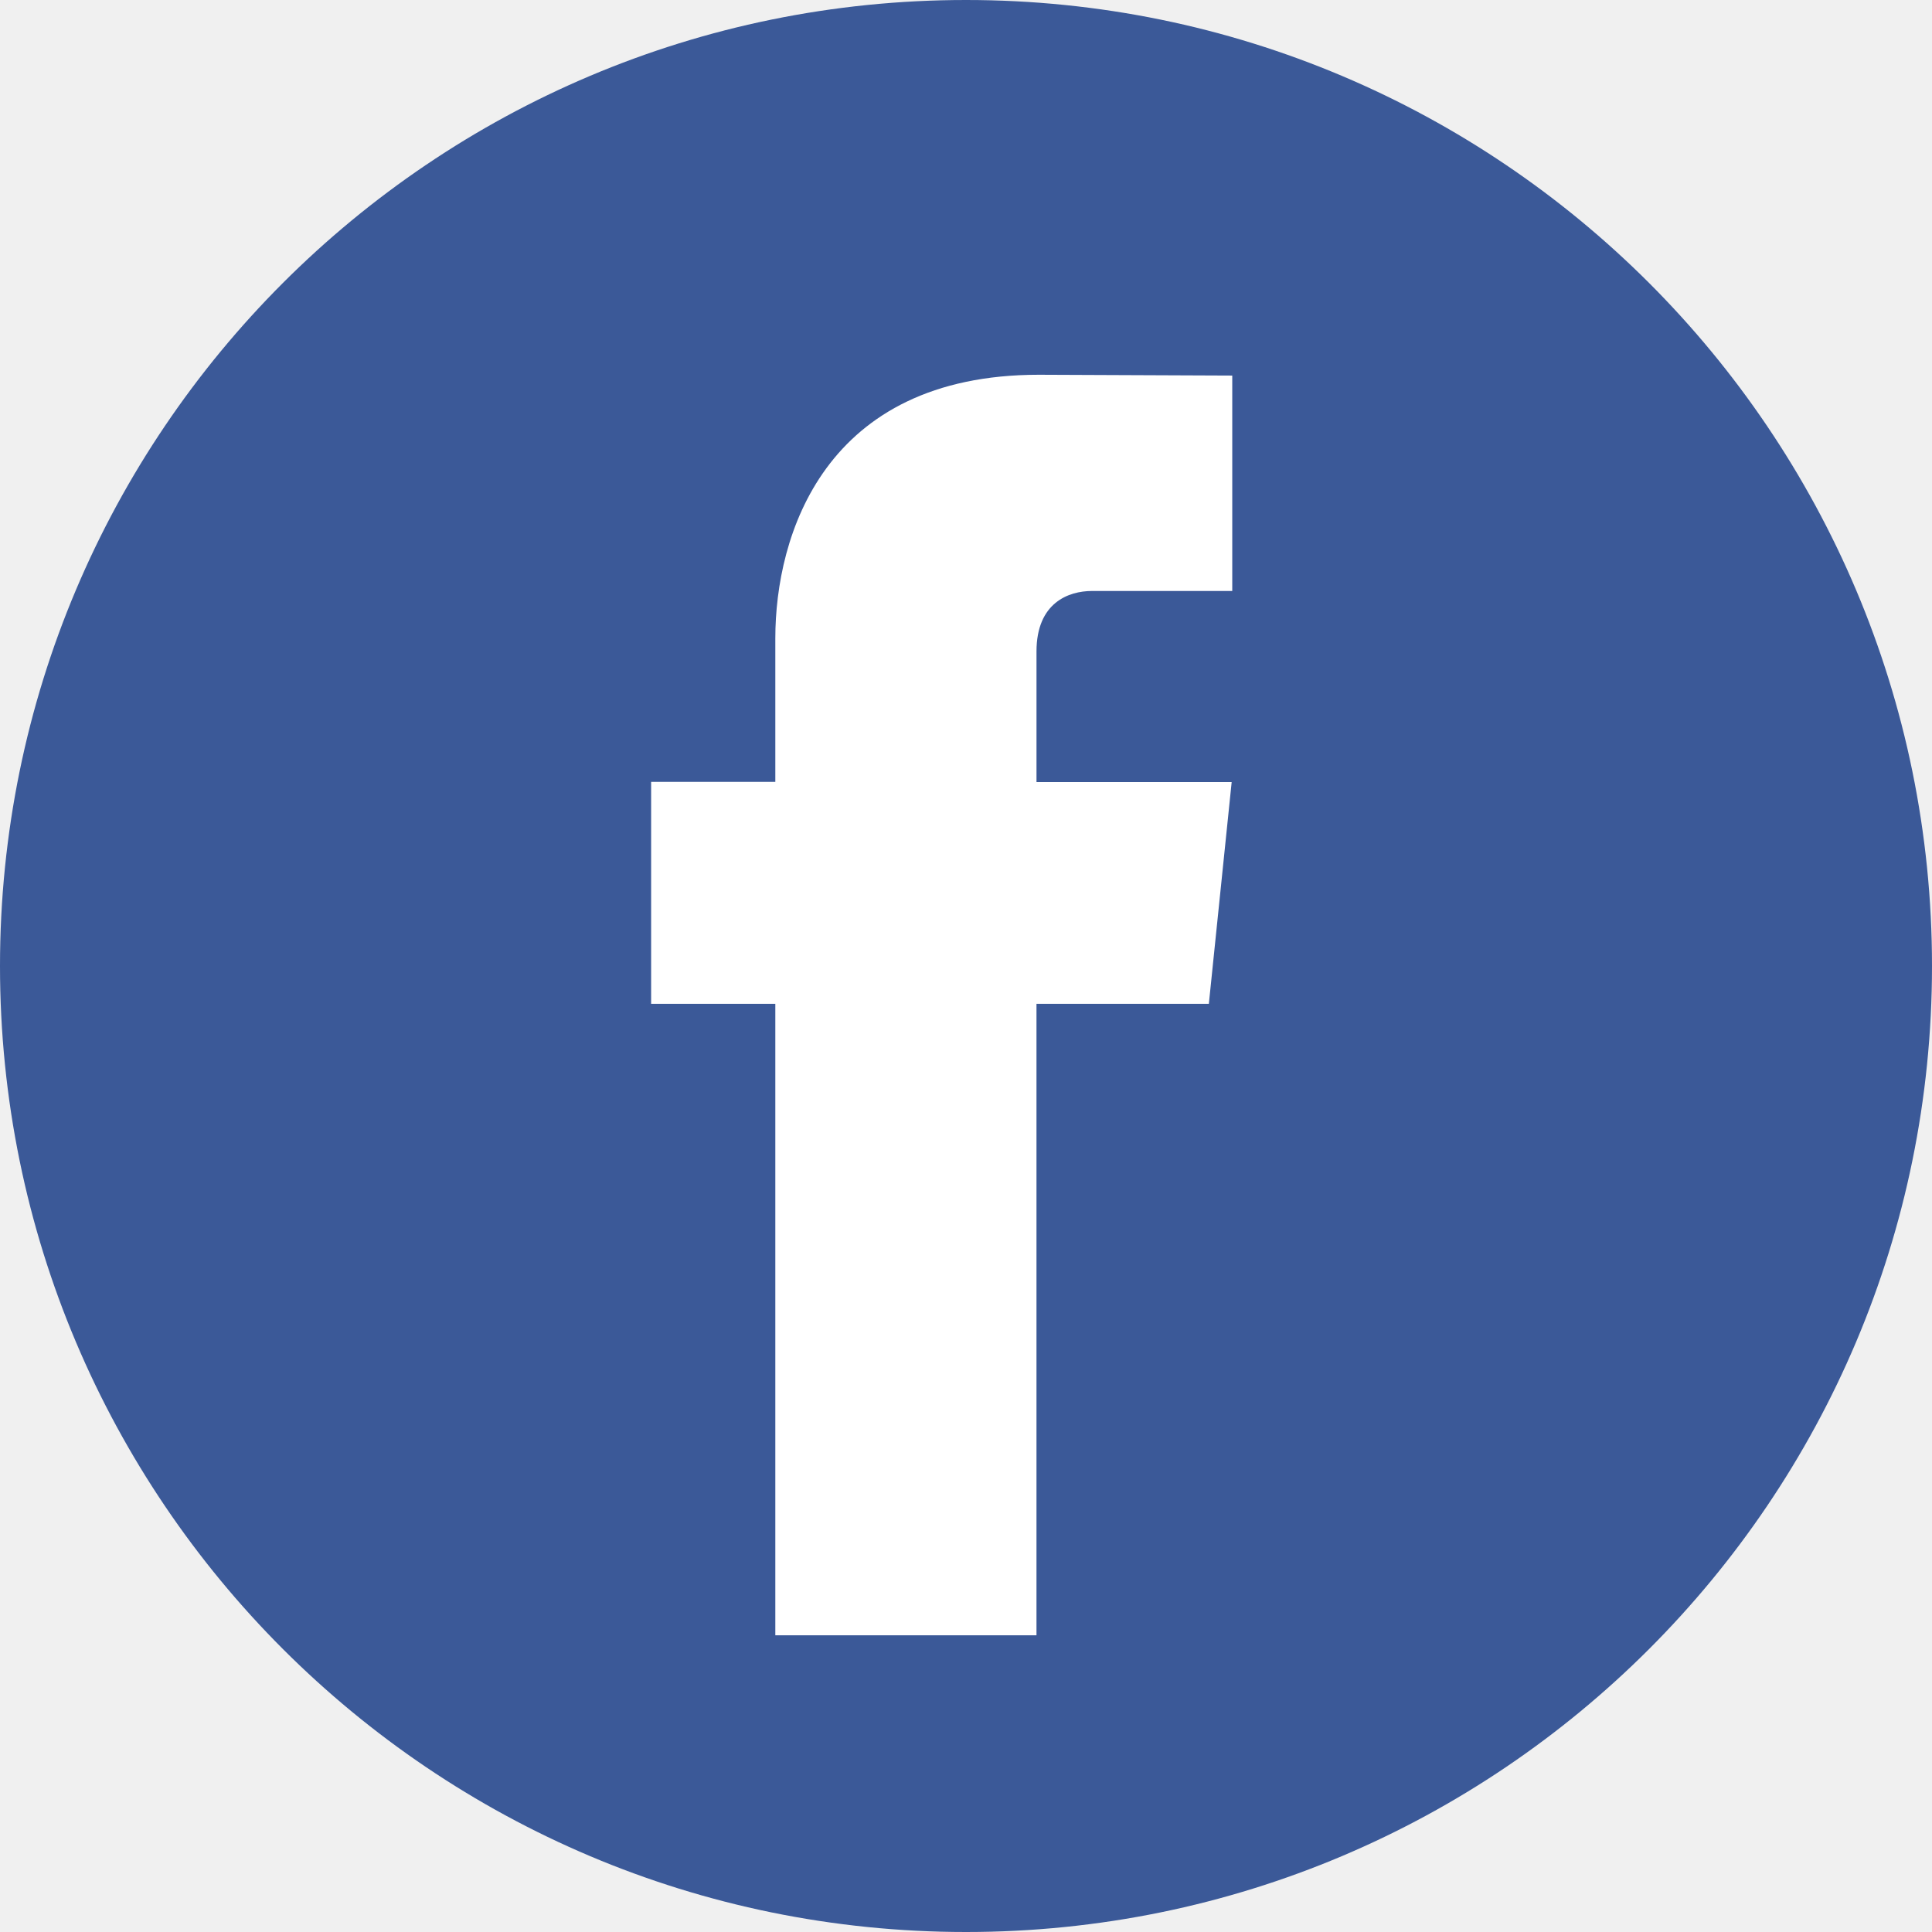
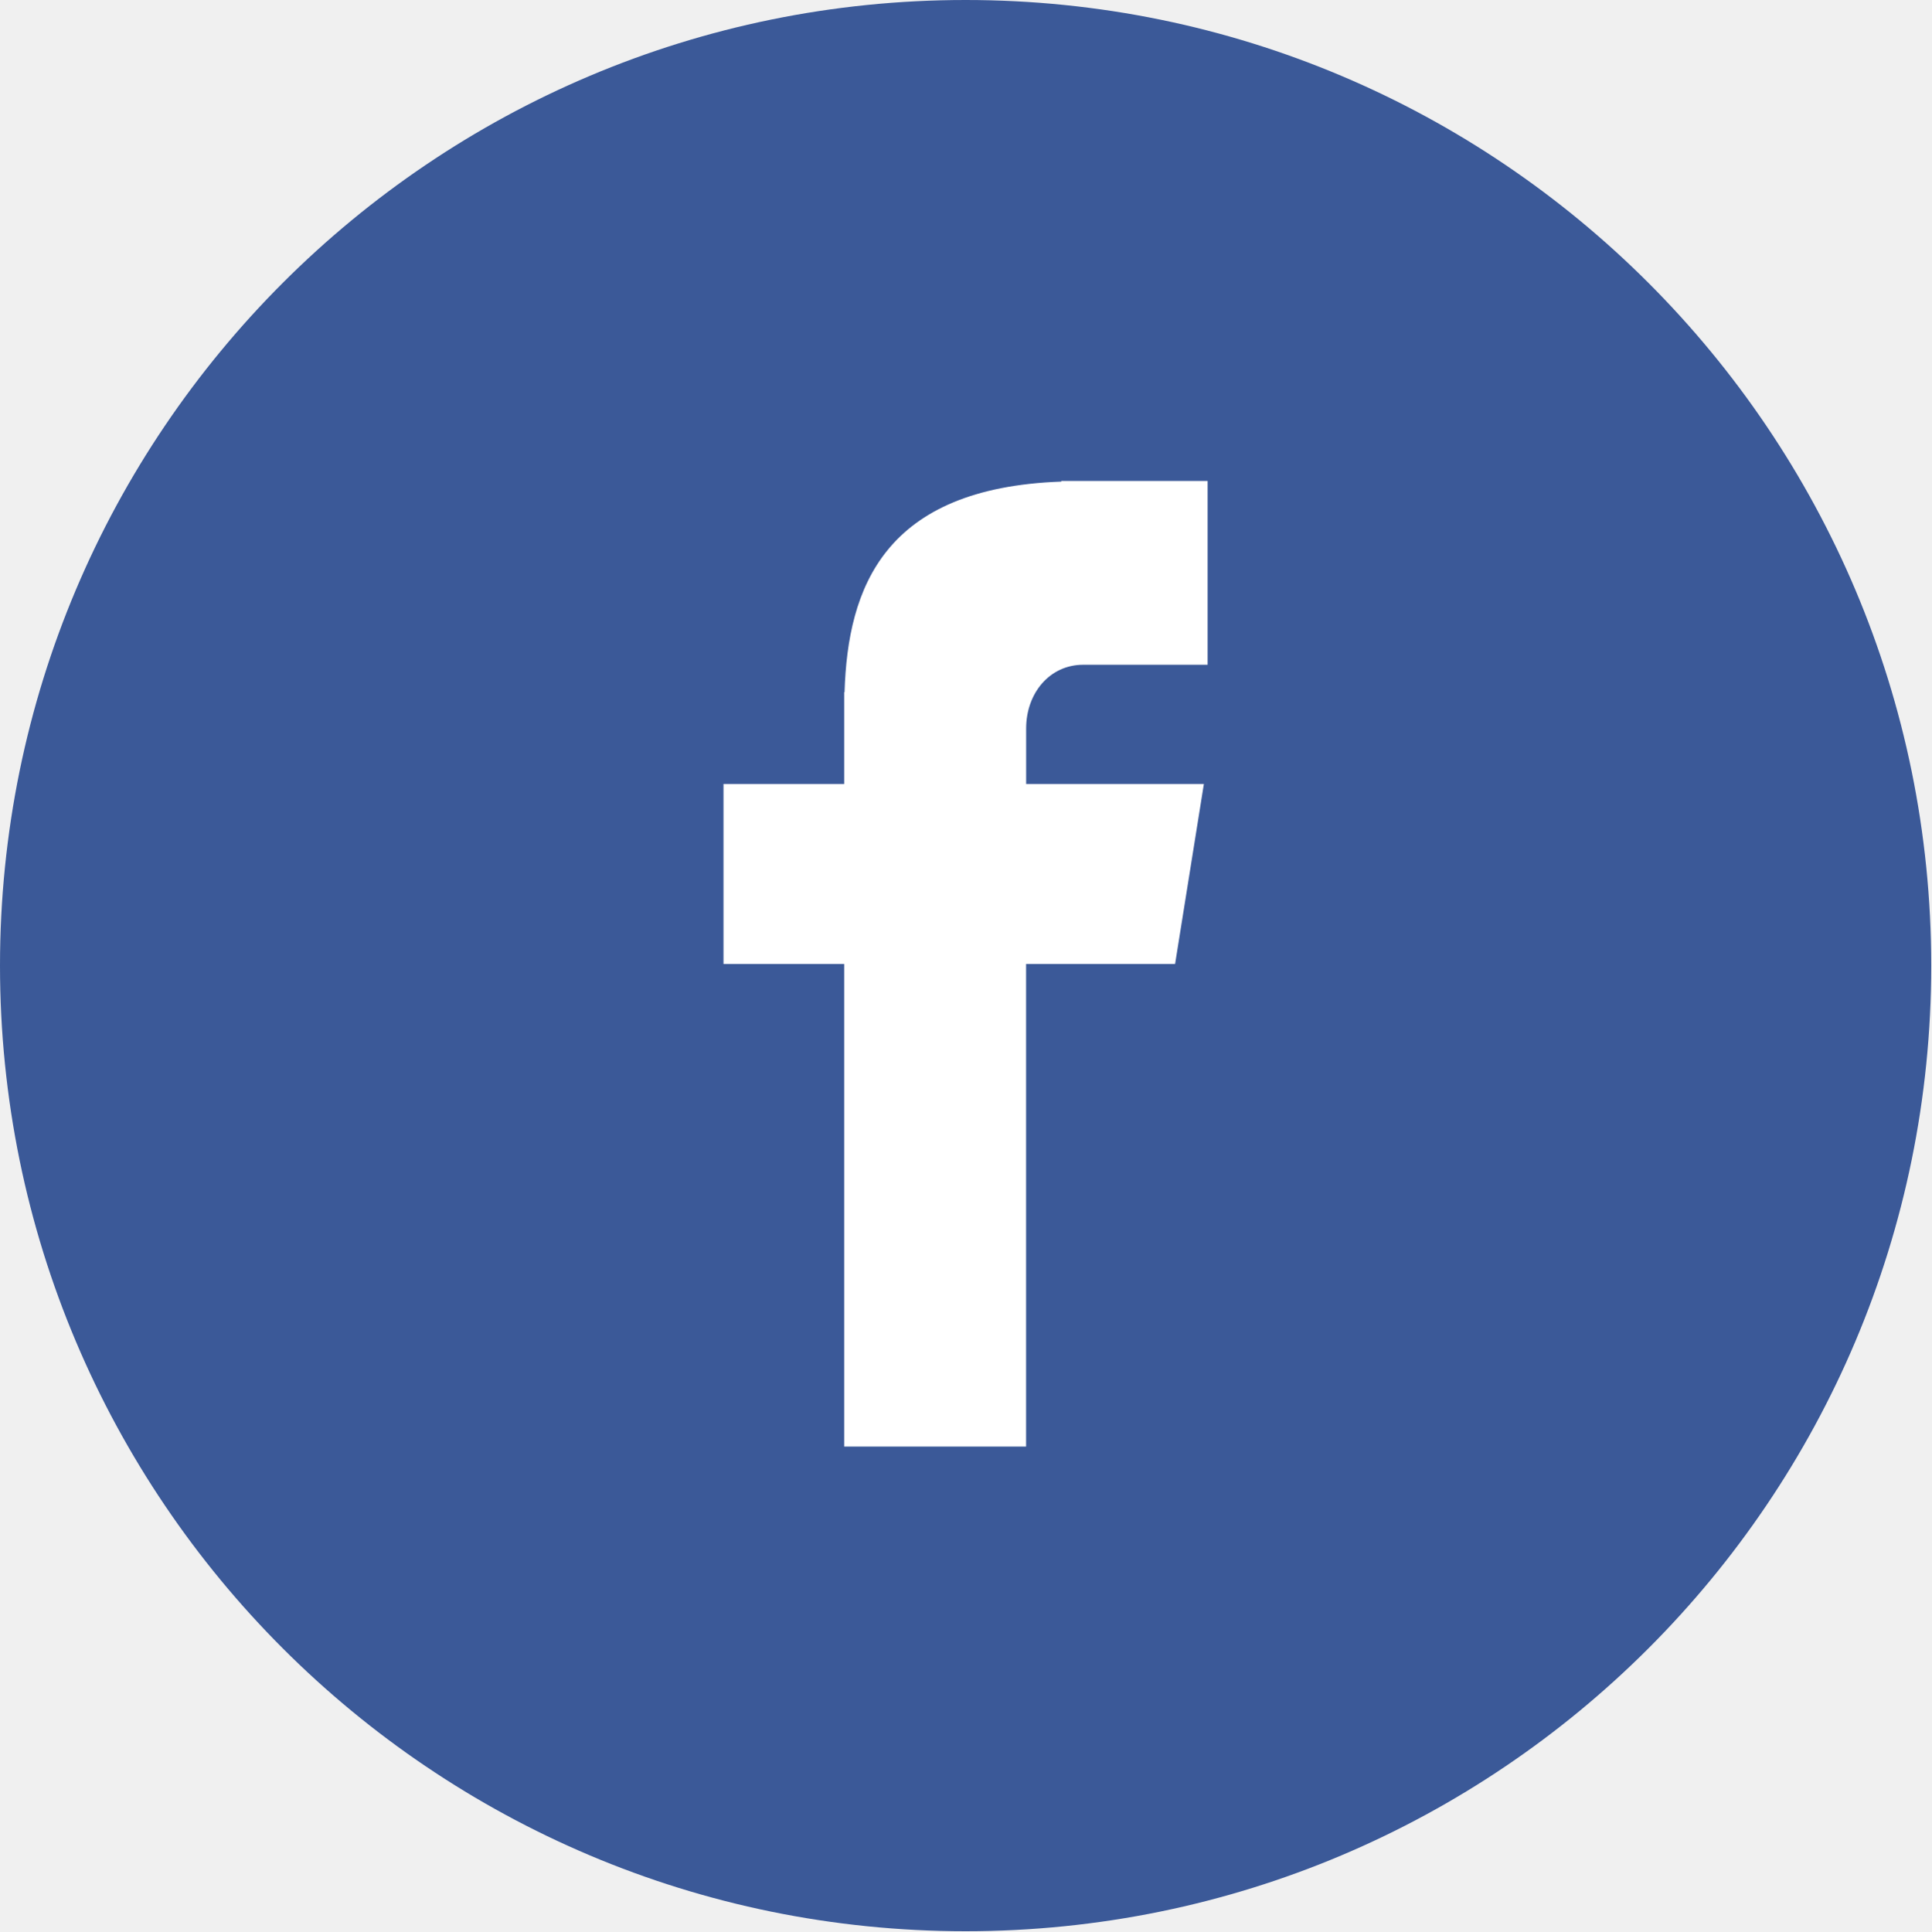
- <svg xmlns="http://www.w3.org/2000/svg" version="1.1" id="Capa_1" x="0px" y="0px" viewBox="0 0 112.196 112.196" style="enable-background:new 0 0 112.196 112.196;" xml:space="preserve">
+ <svg xmlns="http://www.w3.org/2000/svg" version="1.1" id="Layer_1" x="0px" y="0px" viewBox="0 0 291.319 291.319" style="enable-background:new 0 0 291.319 291.319;" xml:space="preserve">
  <g>
-     <circle style="fill:#3B5998;" cx="56.098" cy="56.098" r="56.098" />
-     <path style="fill:#FFFFFF;" d="M70.201,58.294h-10.01v36.672H45.025V58.294h-7.213V45.406h7.213v-8.34   c0-5.964,2.833-15.303,15.301-15.303L71.56,21.81v12.51h-8.151c-1.337,0-3.217,0.668-3.217,3.513v7.585h11.334L70.201,58.294z" />
+     <path style="fill:#3B5998;" d="M145.659,0c80.45,0,145.66,65.219,145.66,145.66c0,80.45-65.21,145.659-145.66,145.659   S0,226.109,0,145.66C0,65.219,65.21,0,145.659,0z" />
+     <path style="fill:#FFFFFF;" d="M163.394,100.277h18.772v-27.73h-22.067v0.1c-26.738,0.947-32.218,15.977-32.701,31.763h-0.055   v13.847h-18.207v27.156h18.207v72.793h27.439v-72.793h22.477l4.342-27.156h-26.81v-8.366   C154.791,104.556,158.341,100.277,163.394,100.277z" />
  </g>
  <g>
</g>
  <g>
</g>
  <g>
</g>
  <g>
</g>
  <g>
</g>
  <g>
</g>
  <g>
</g>
  <g>
</g>
  <g>
</g>
  <g>
</g>
  <g>
</g>
  <g>
</g>
  <g>
</g>
  <g>
</g>
  <g>
</g>
</svg>
